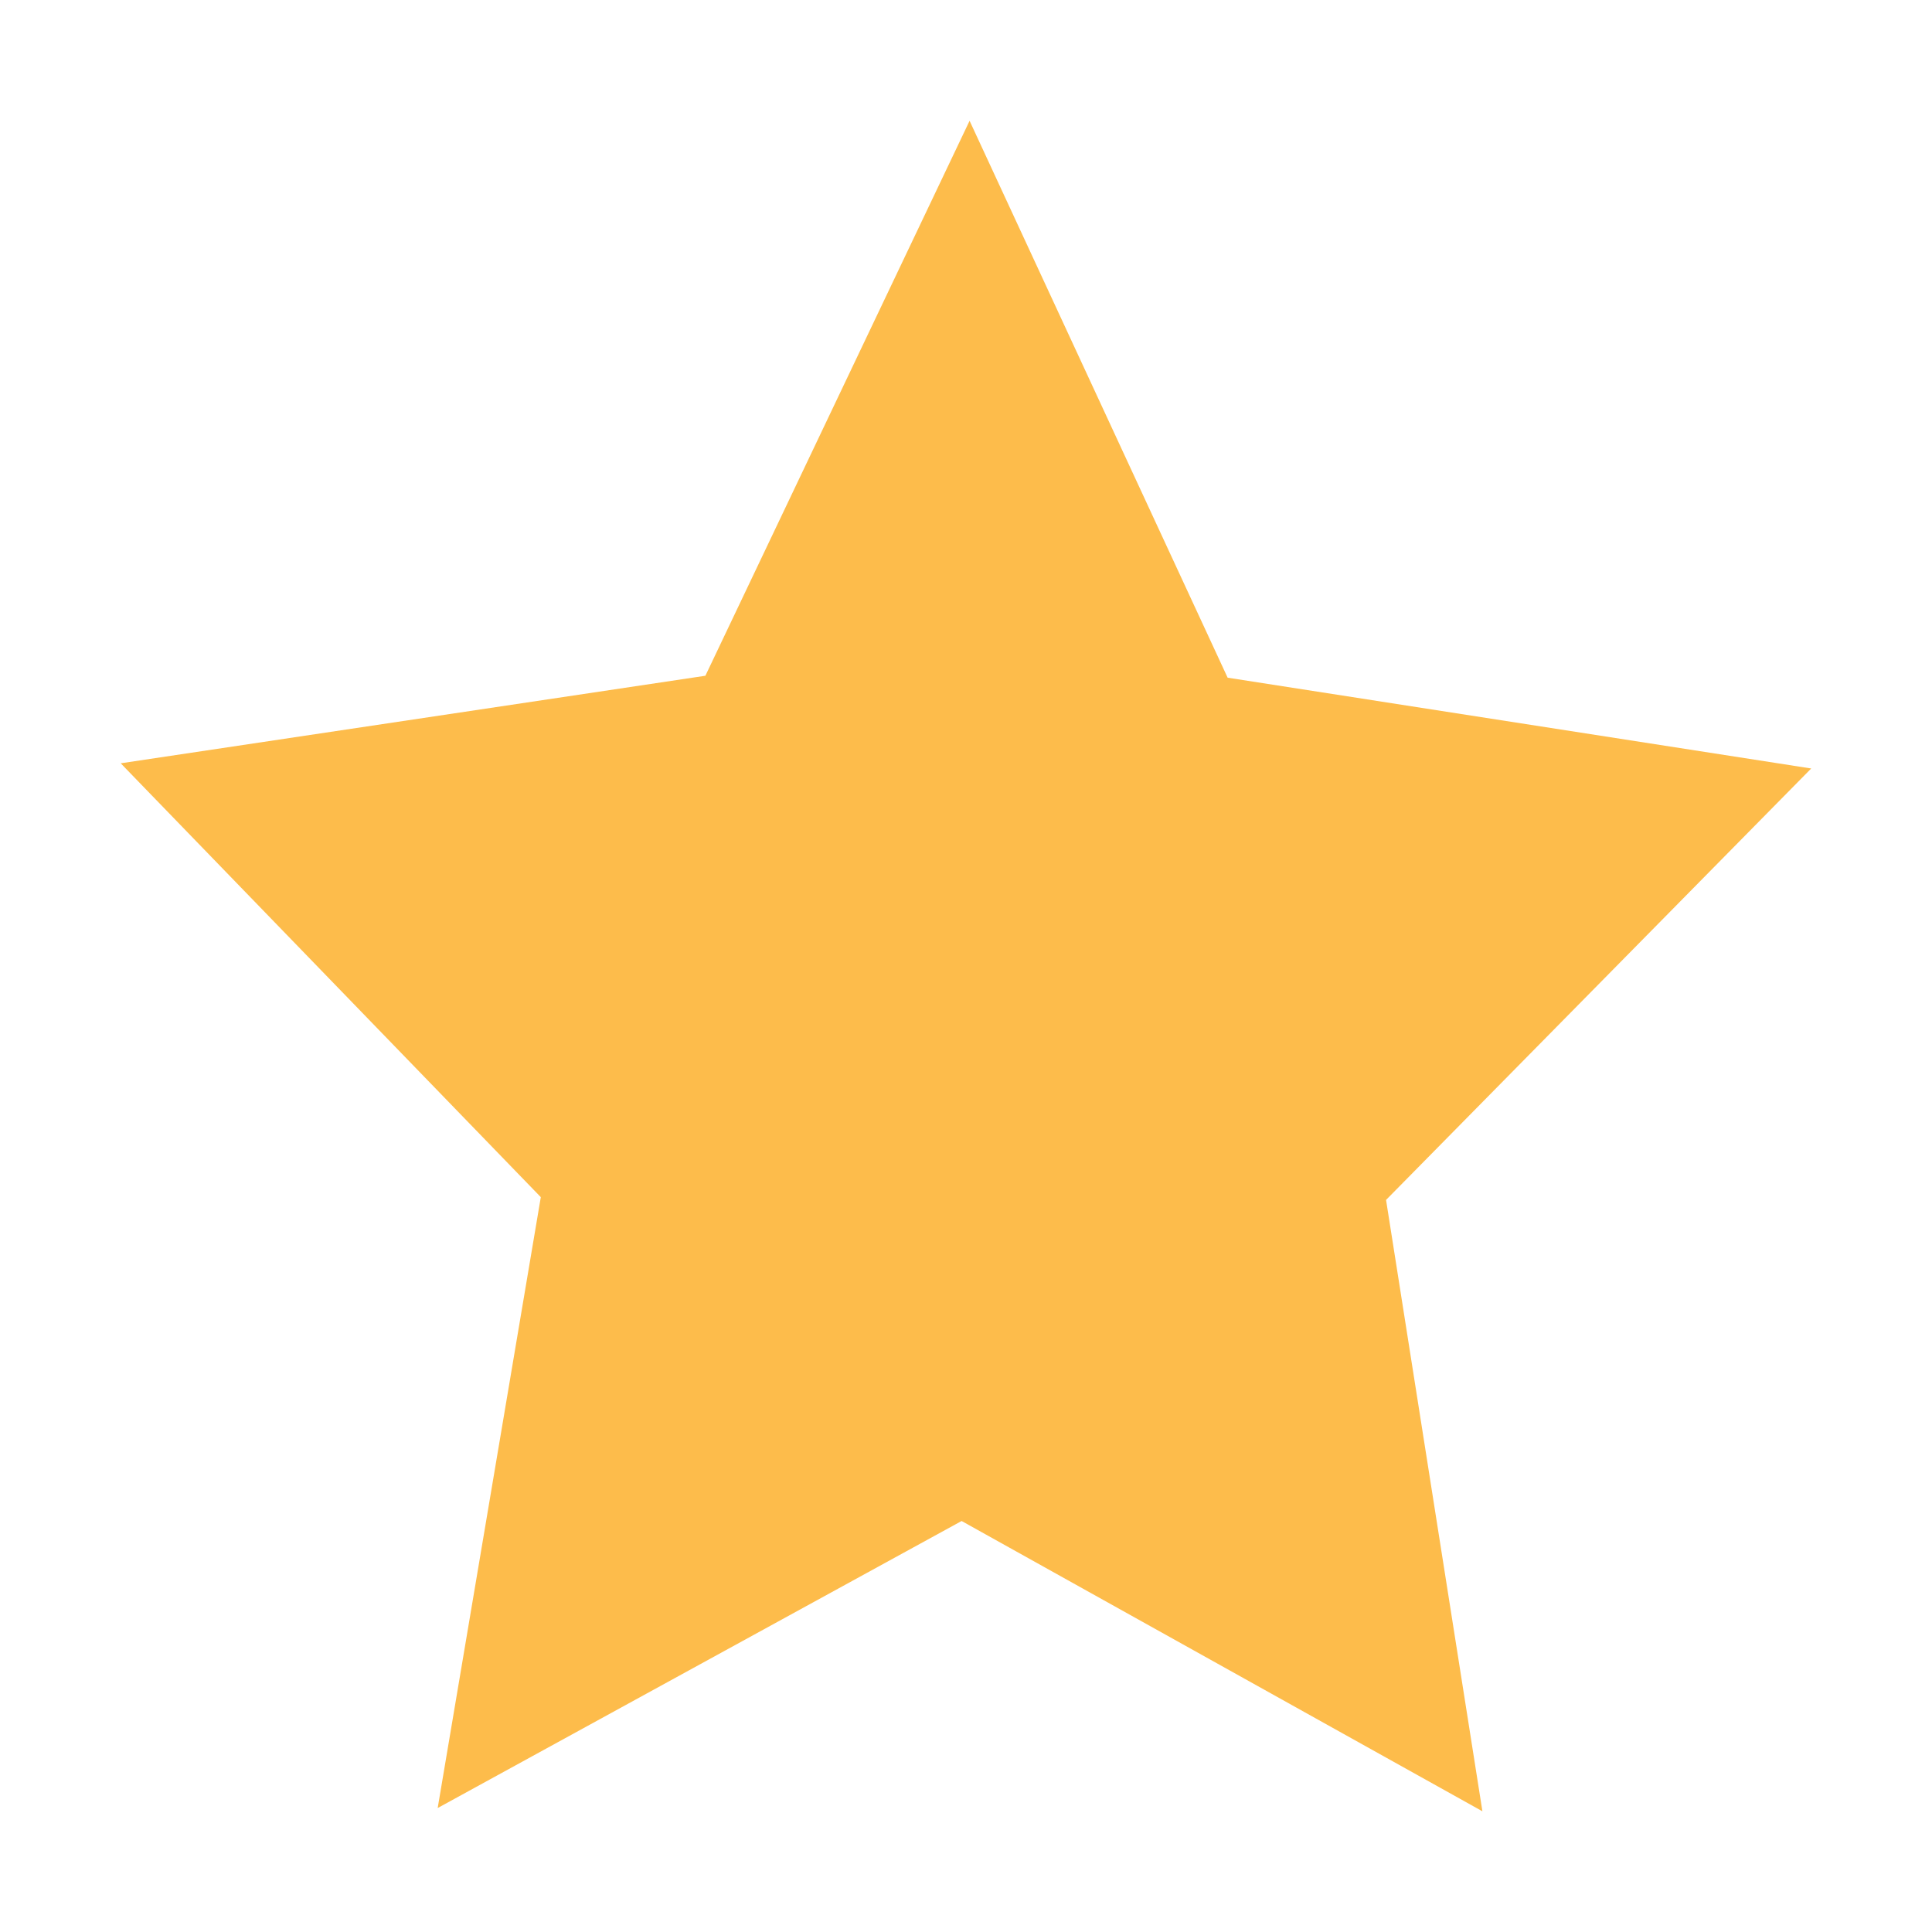
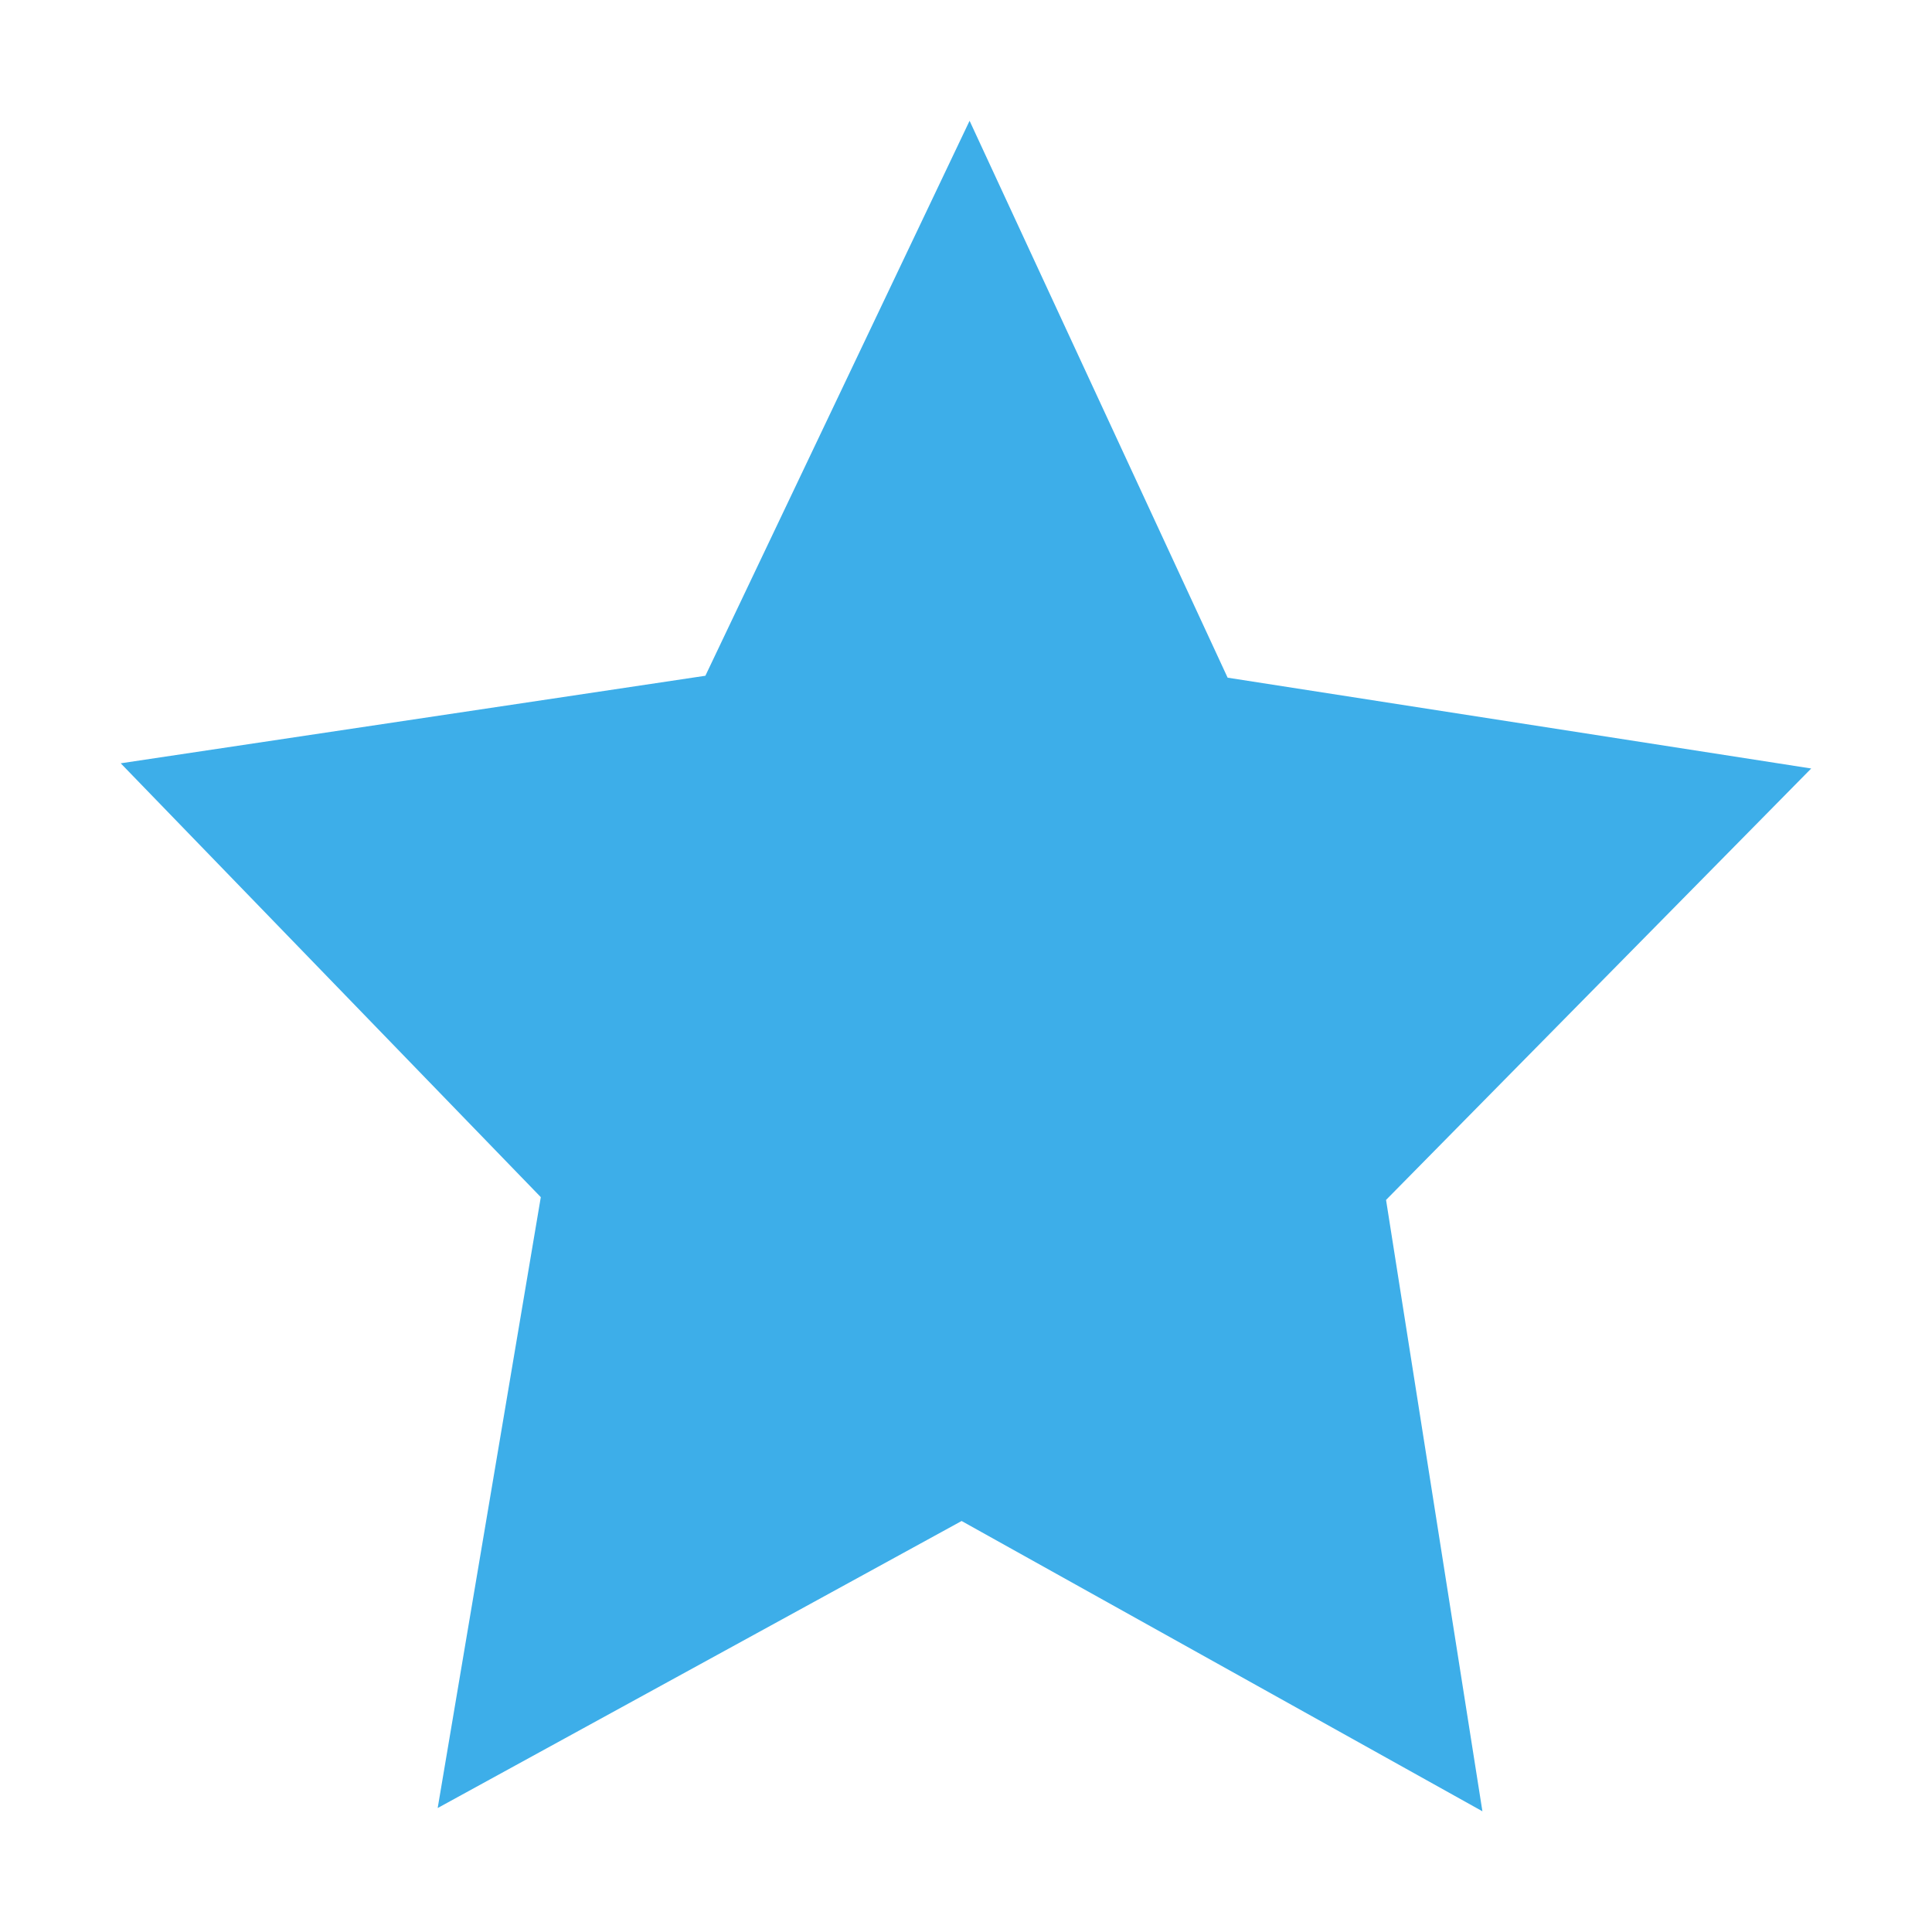
<svg xmlns="http://www.w3.org/2000/svg" viewBox="0 0 16 16">
+   <defs id="defs3051">
+     <style type="text/css" id="current-color-scheme">
+       .ColorScheme-Text {
+         color:#f2f2f2;
+       }
+       .ColorScheme-Highlight {
+         color:#3daee9;
+       }
+       </style>
+   </defs>
  <g transform="translate(-421.7143,-531.7907)">
-     <path style="fill:#fdbc4b;fill-opacity:1;fill-rule:evenodd;stroke:none;stroke-width:2;stroke-miterlimit:4;stroke-dasharray:none;stroke-opacity:1" d="m 429.744,532.791 -2.188,4.596 -4.842,0.725 3.479,3.593 -0.854,5.059 4.339,-2.377 4.313,2.404 -0.798,-5.063 3.521,-3.573 -4.833,-0.752 z" id="path4277" />
+     <path style="fill:currentColor;fill-opacity:1;stroke:none" d="m 429.744,532.791 -2.188,4.596 -4.842,0.725 3.479,3.593 -0.854,5.059 4.339,-2.377 4.313,2.404 -0.798,-5.063 3.521,-3.573 -4.833,-0.752 z" id="path4277" class="ColorScheme-Highlight" />
  </g>
</svg>
